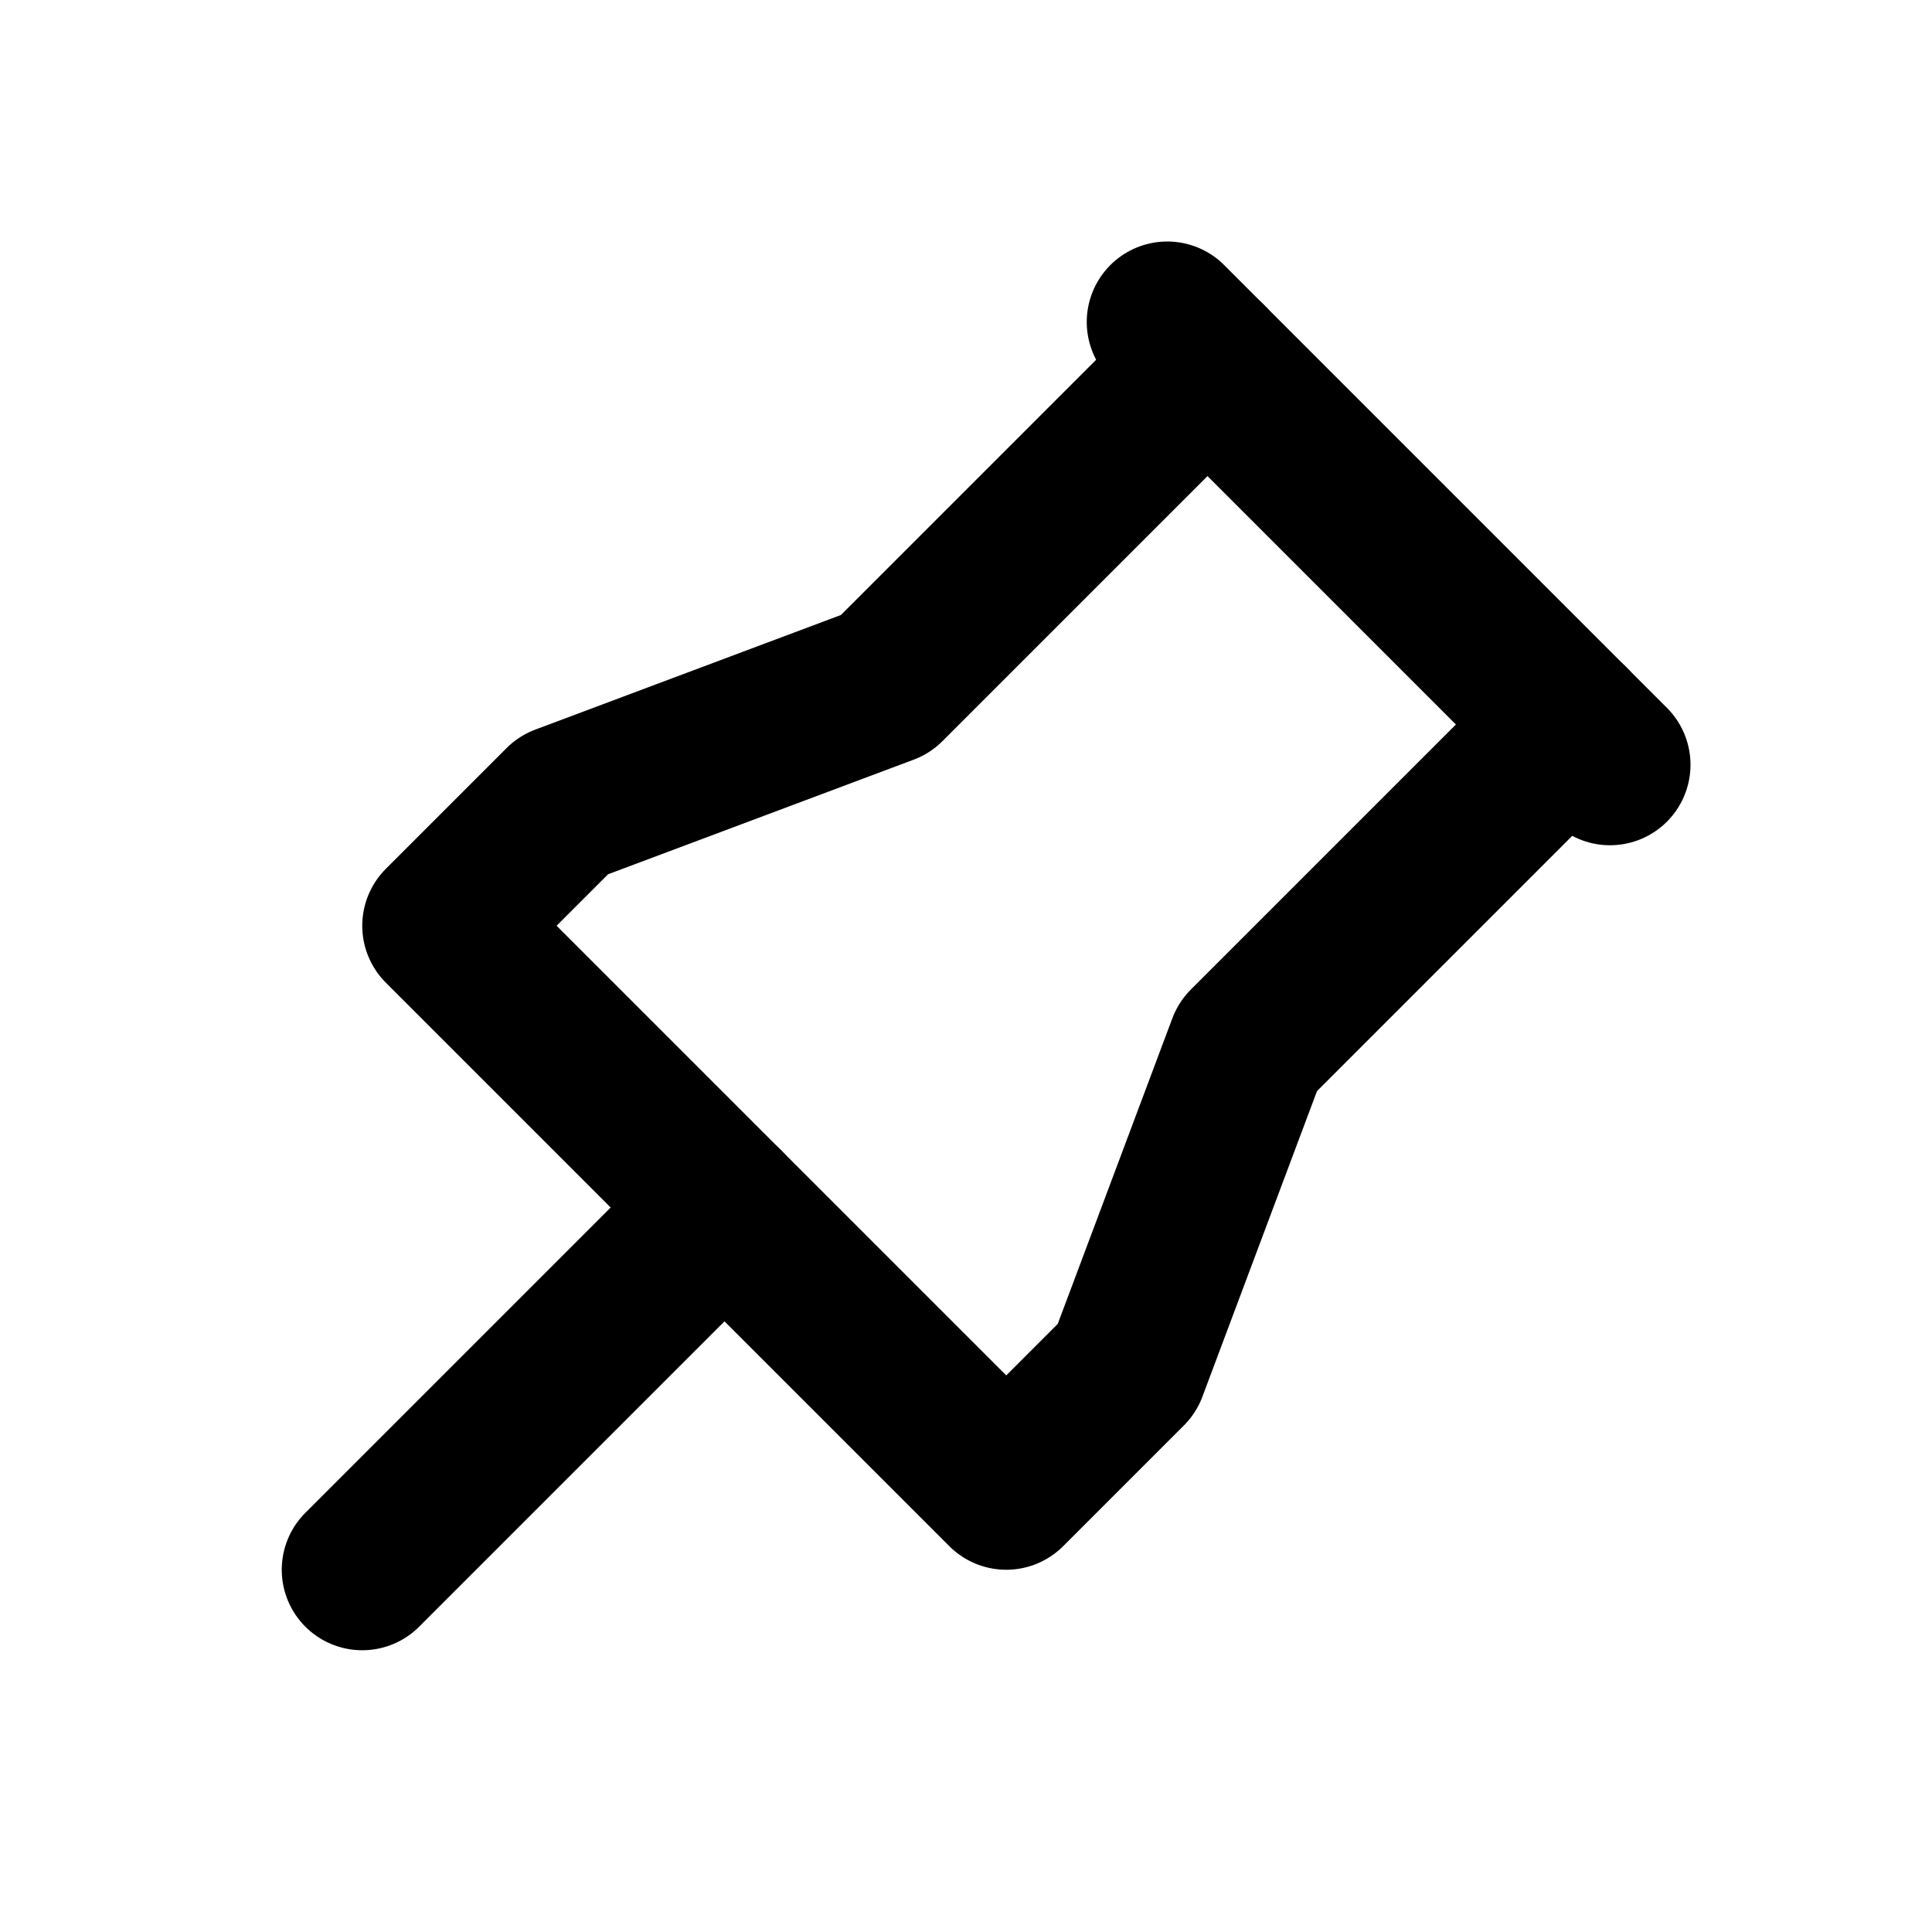
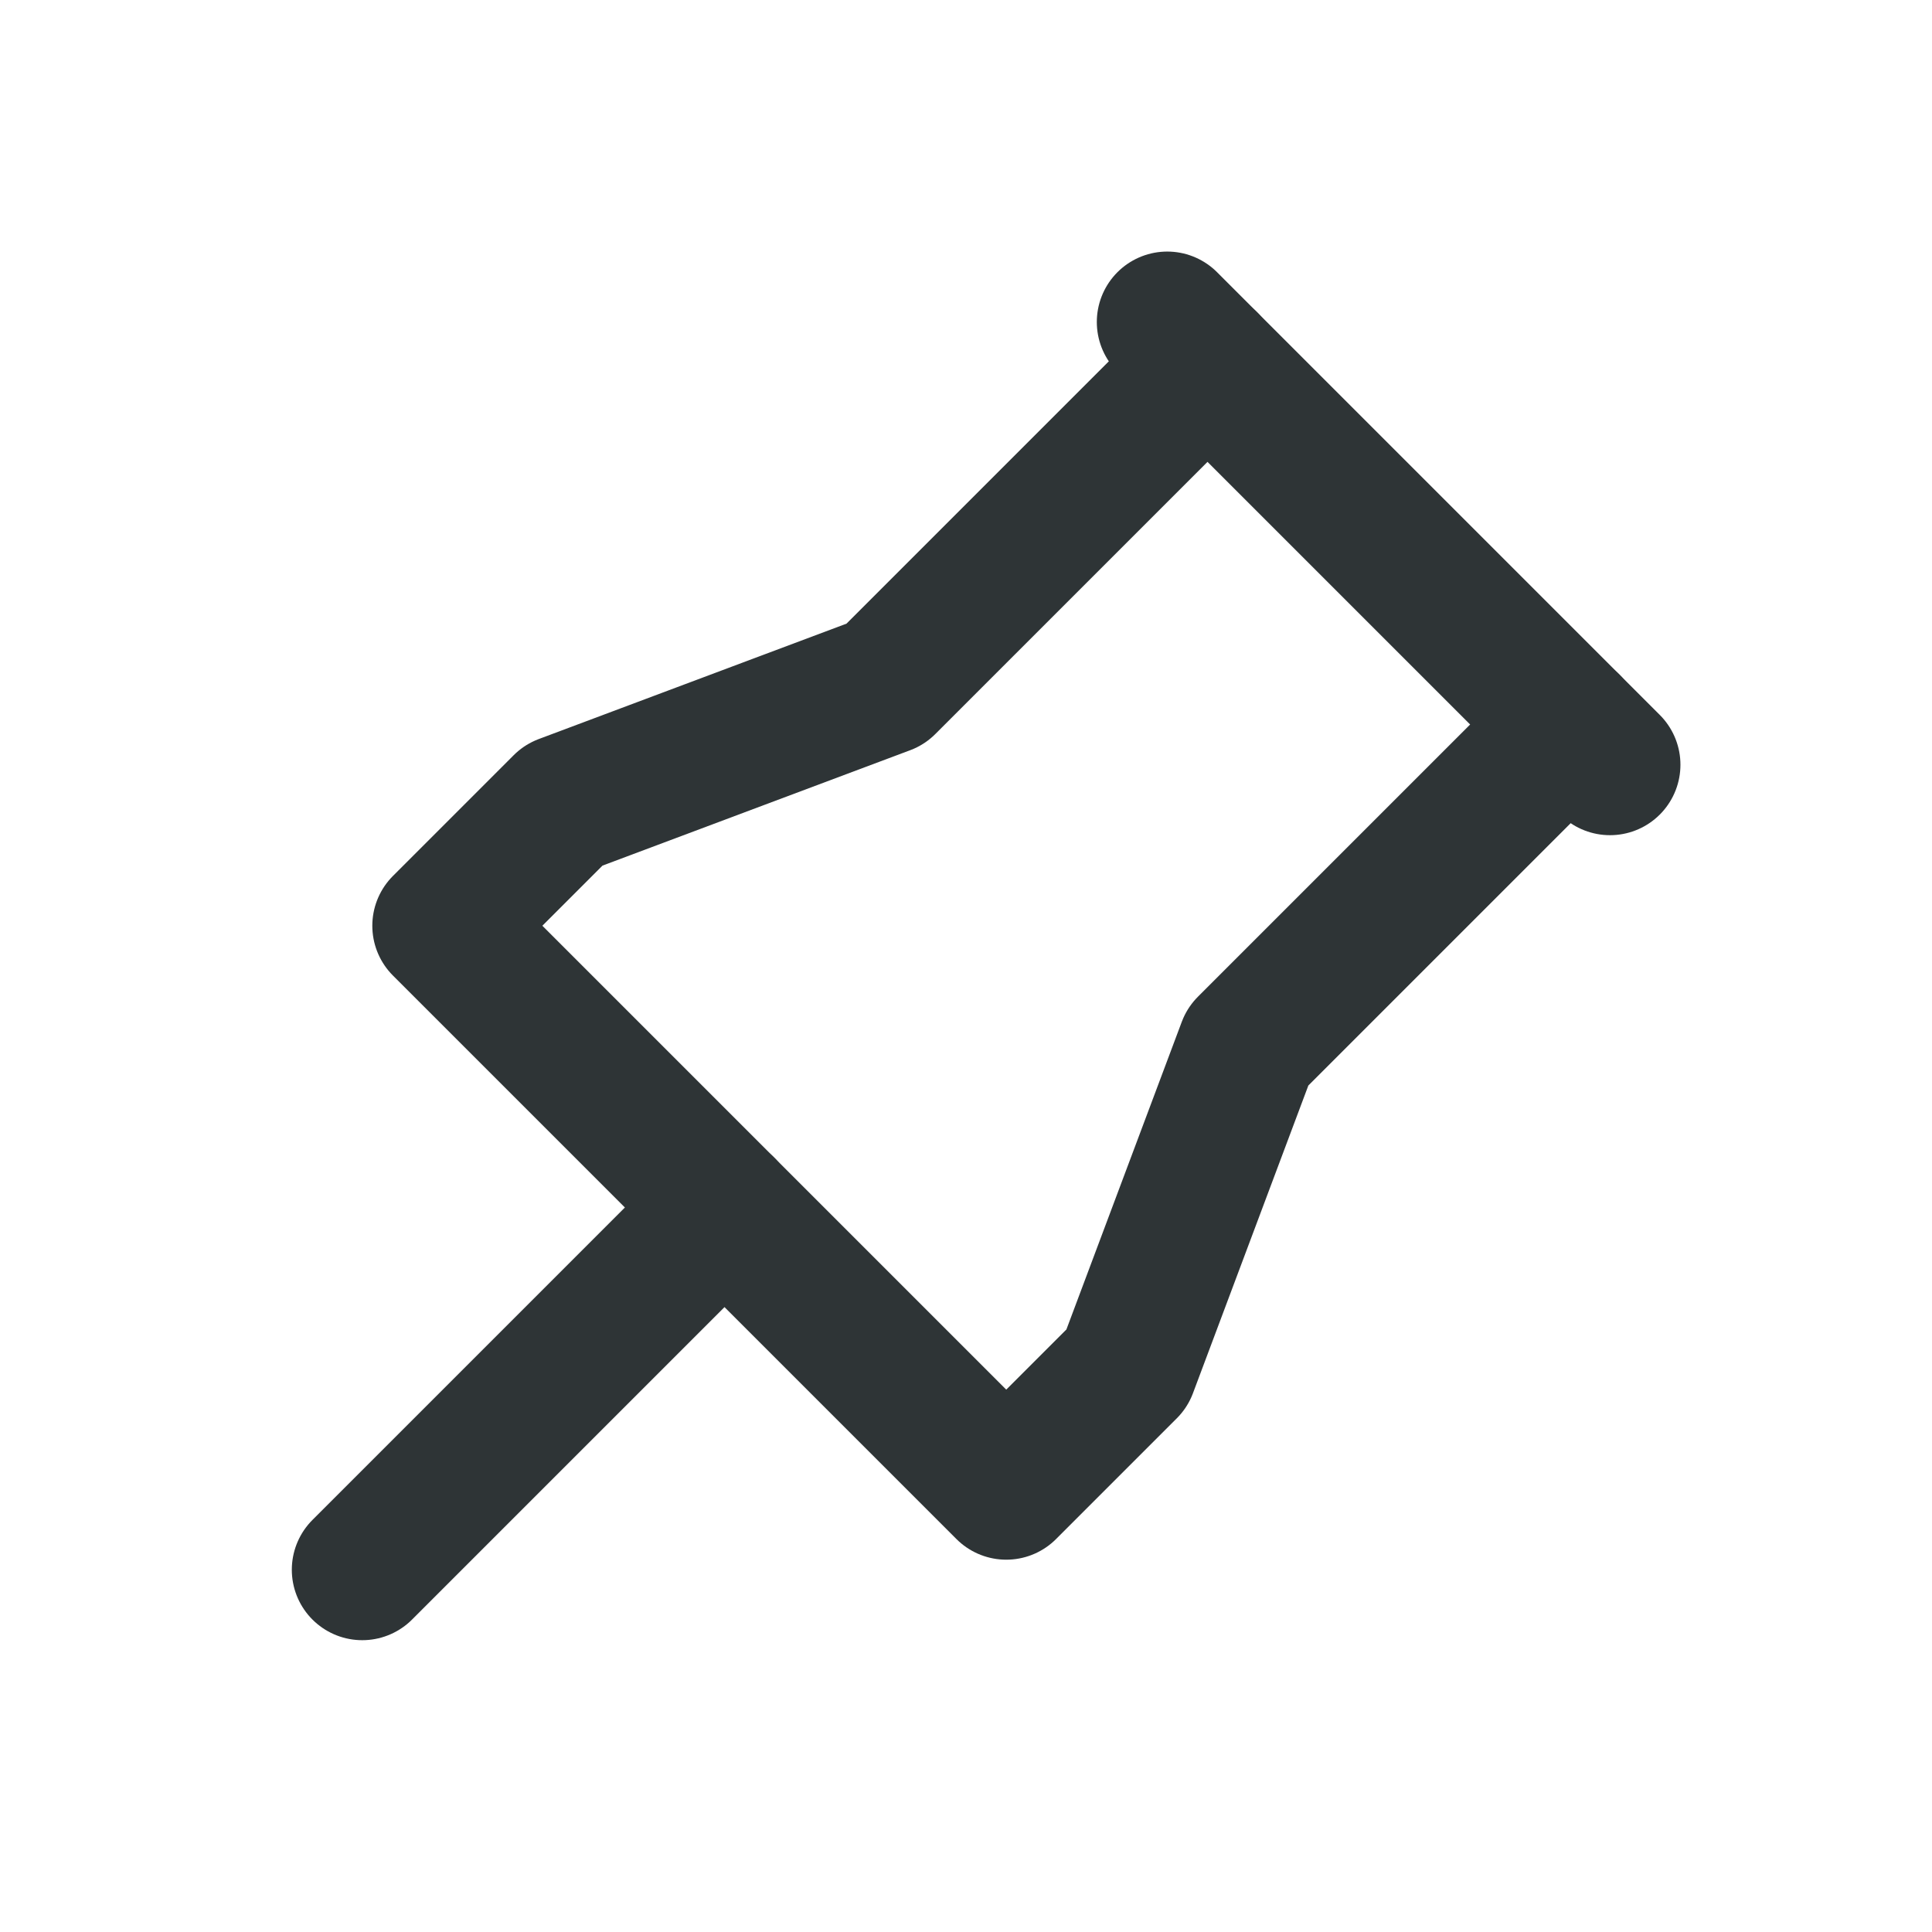
- <svg xmlns="http://www.w3.org/2000/svg" width="24" height="24" viewBox="0 0 24 24" fill="none" stroke="currentColor" stroke-width="2" stroke-linecap="round" stroke-linejoin="round" class="icon icon-tabler icons-tabler-outline icon-tabler-pin">
+ <svg xmlns="http://www.w3.org/2000/svg" width="24" height="24" viewBox="0 0 24 24" fill="none" stroke="#2e3436" stroke-width="1.75" stroke-linecap="round" stroke-linejoin="round" class="icon icon-tabler icons-tabler-outline icon-tabler-pin">
  <path stroke="none" d="M0 0h24v24H0z" fill="none" />
  <path d="M15 4.5l-4 4l-4 1.5l-1.5 1.5l7 7l1.5 -1.5l1.5 -4l4 -4" />
  <path d="M9 15l-4.5 4.5" />
  <path d="M14.5 4l5.5 5.5" />
</svg>
